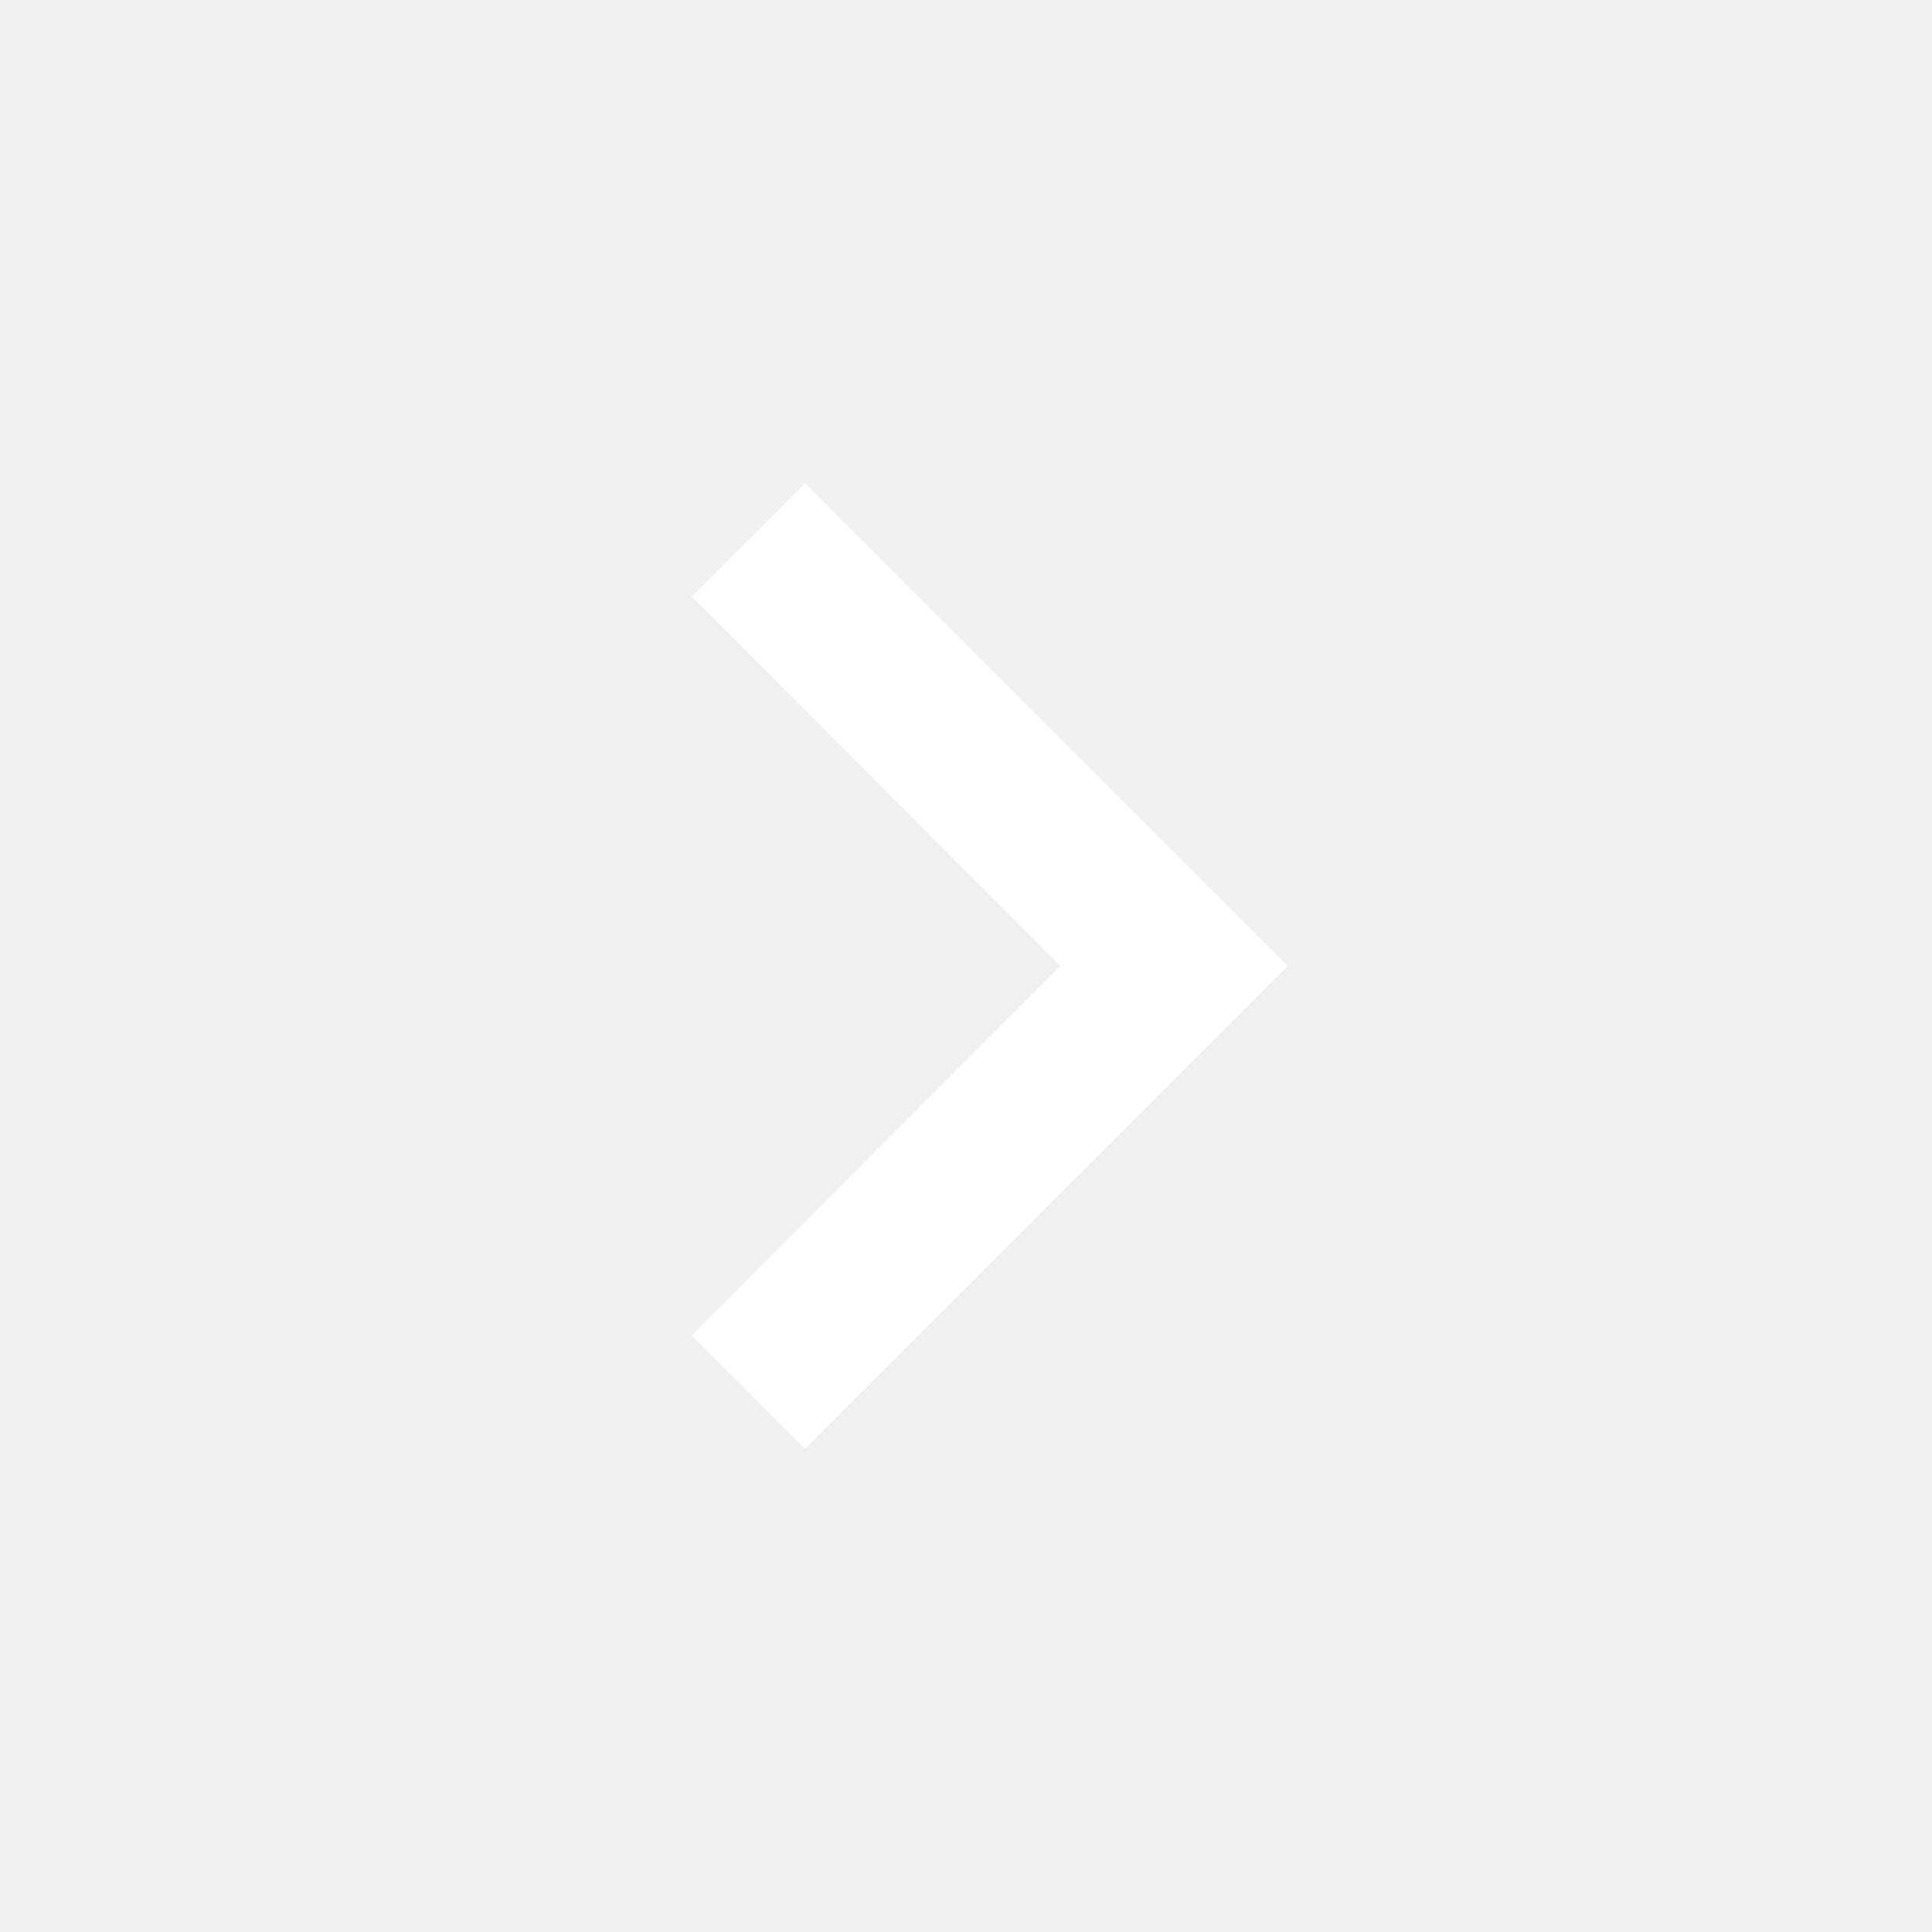
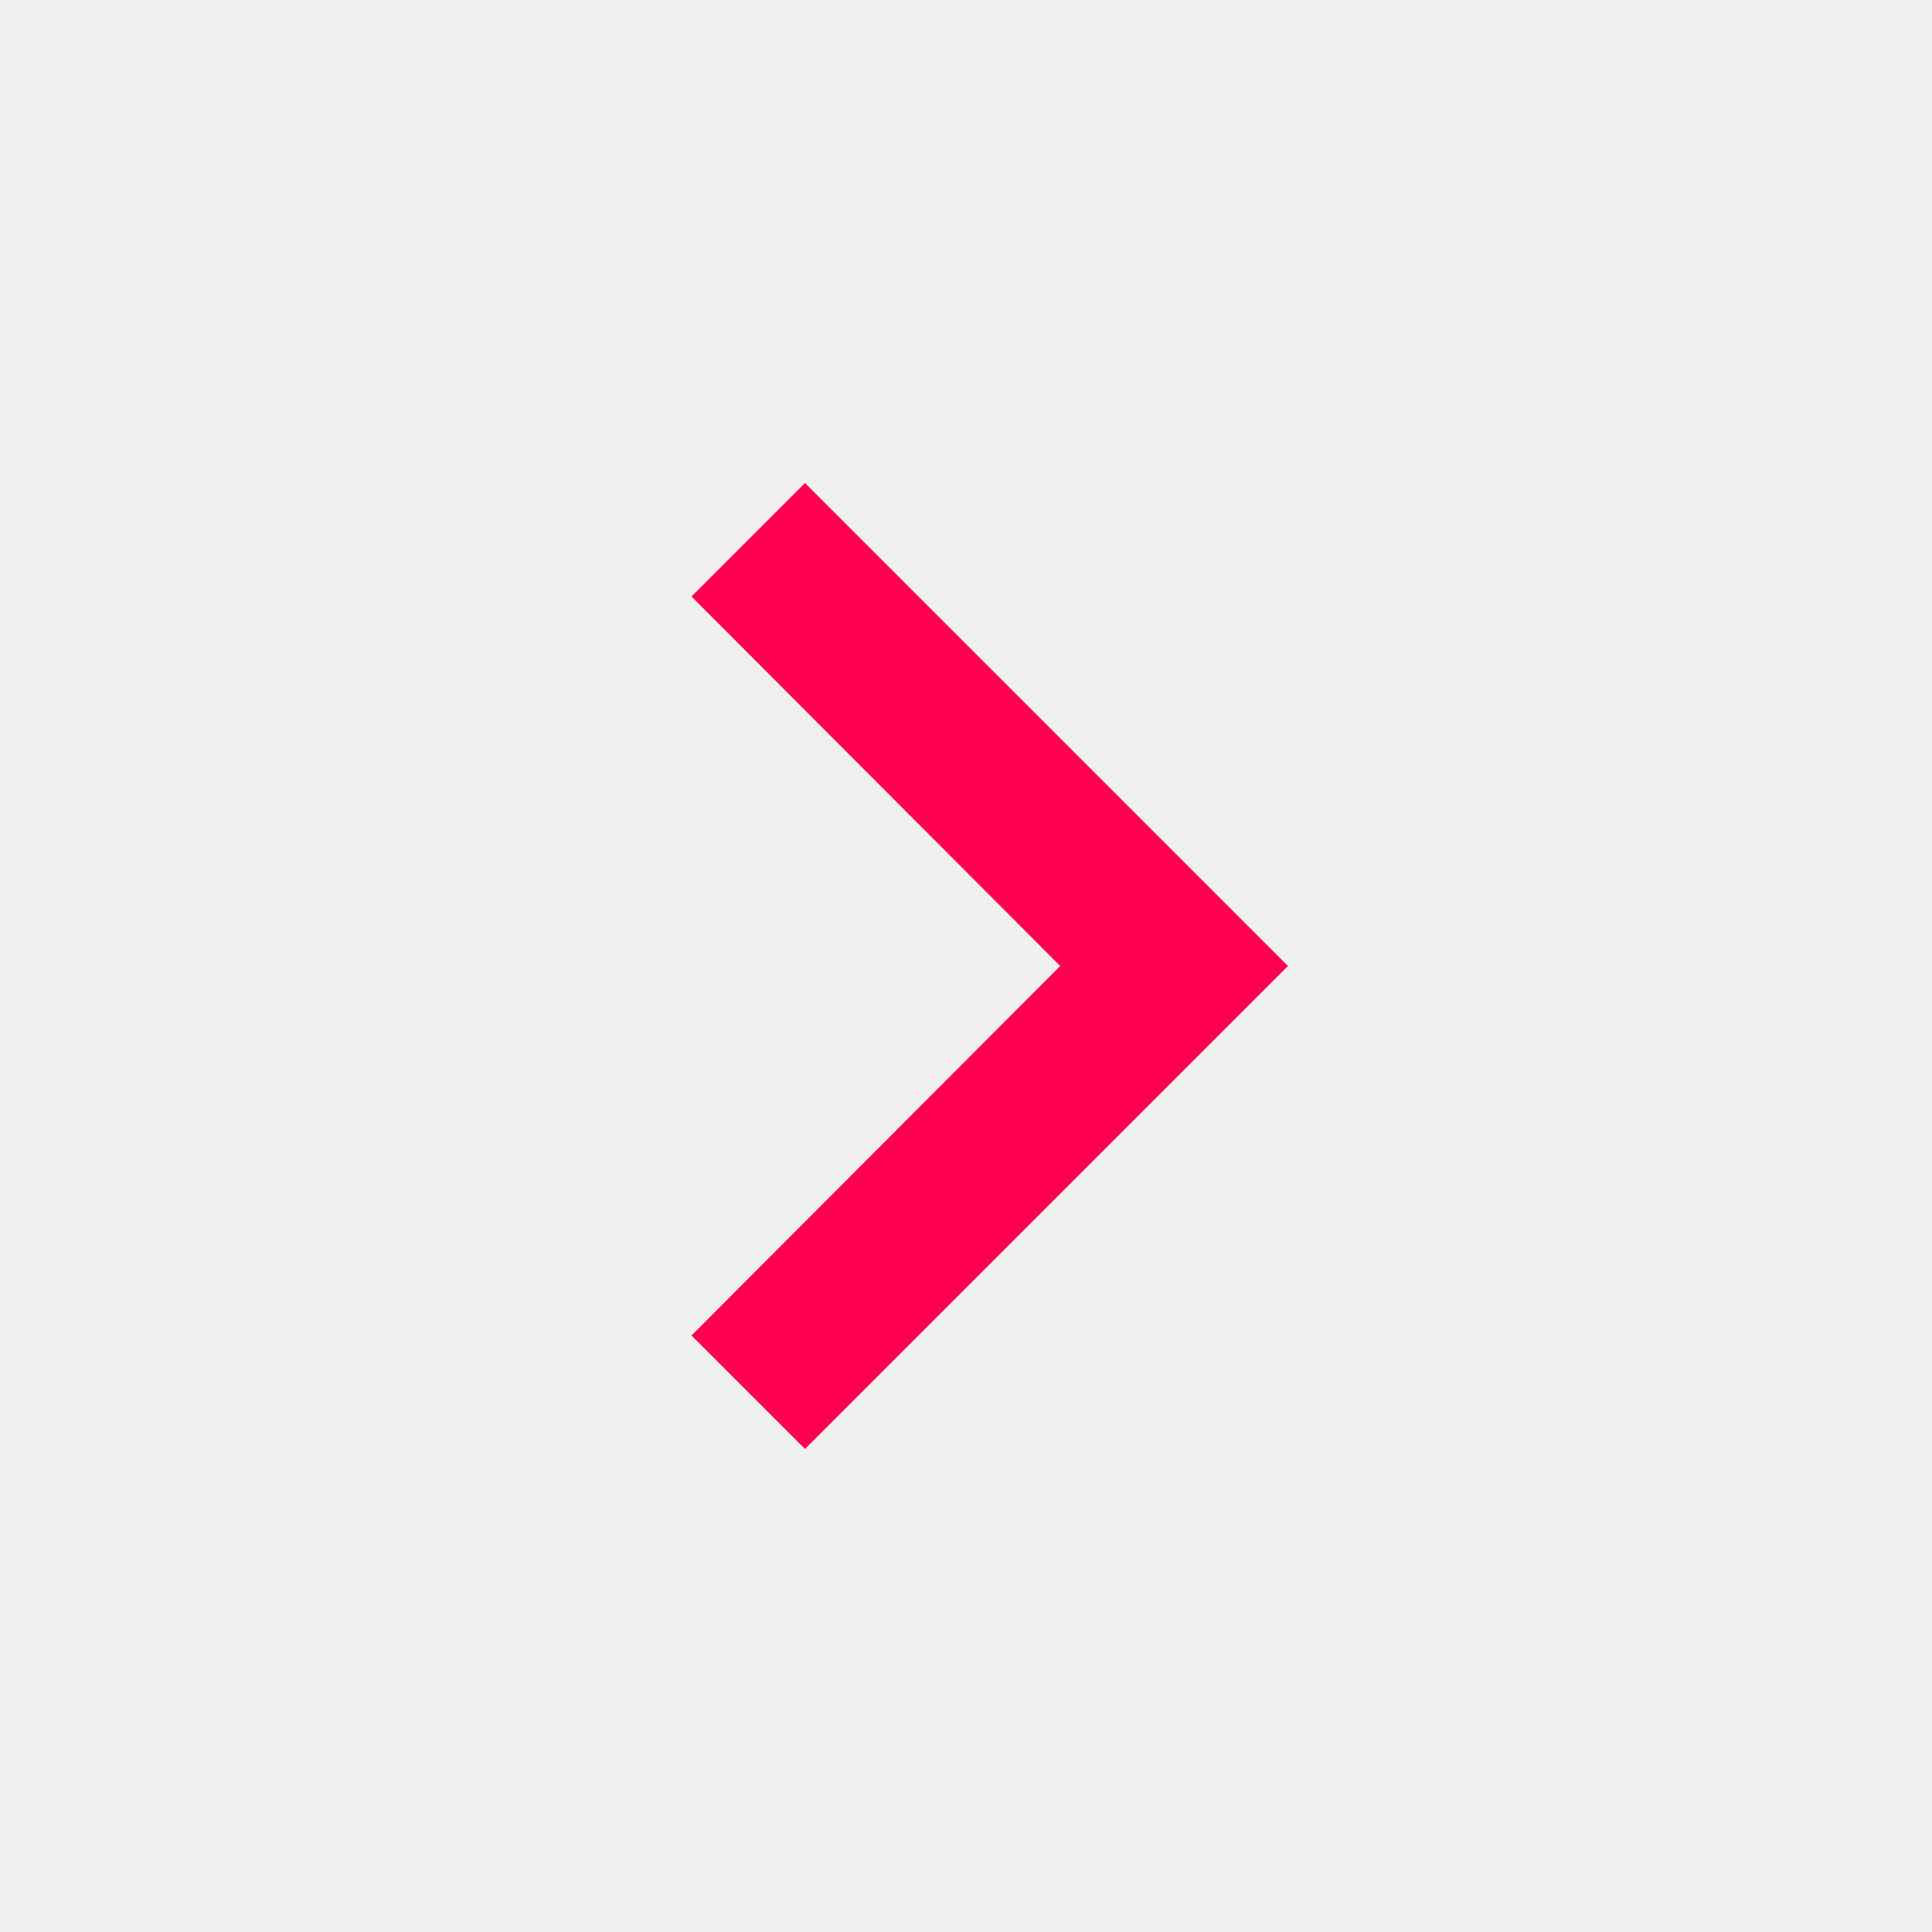
<svg xmlns="http://www.w3.org/2000/svg" width="24" height="24" viewBox="0 0 24 24">
  <g id="expand_more-24px" transform="translate(0 24) rotate(-90)">
-     <path id="Path_3454" data-name="Path 3454" d="M16.59,8.59,12,13.17,7.41,8.59,6,10l6,6,6-6Z" fill="#fff" />
+     <path id="Path_3454" data-name="Path 3454" d="M16.59,8.59,12,13.17,7.41,8.59,6,10l6,6,6-6Z" fill="#ff0050" />
    <path id="Path_3455" data-name="Path 3455" d="M0,0H24V24H0Z" fill="none" />
  </g>
</svg>
